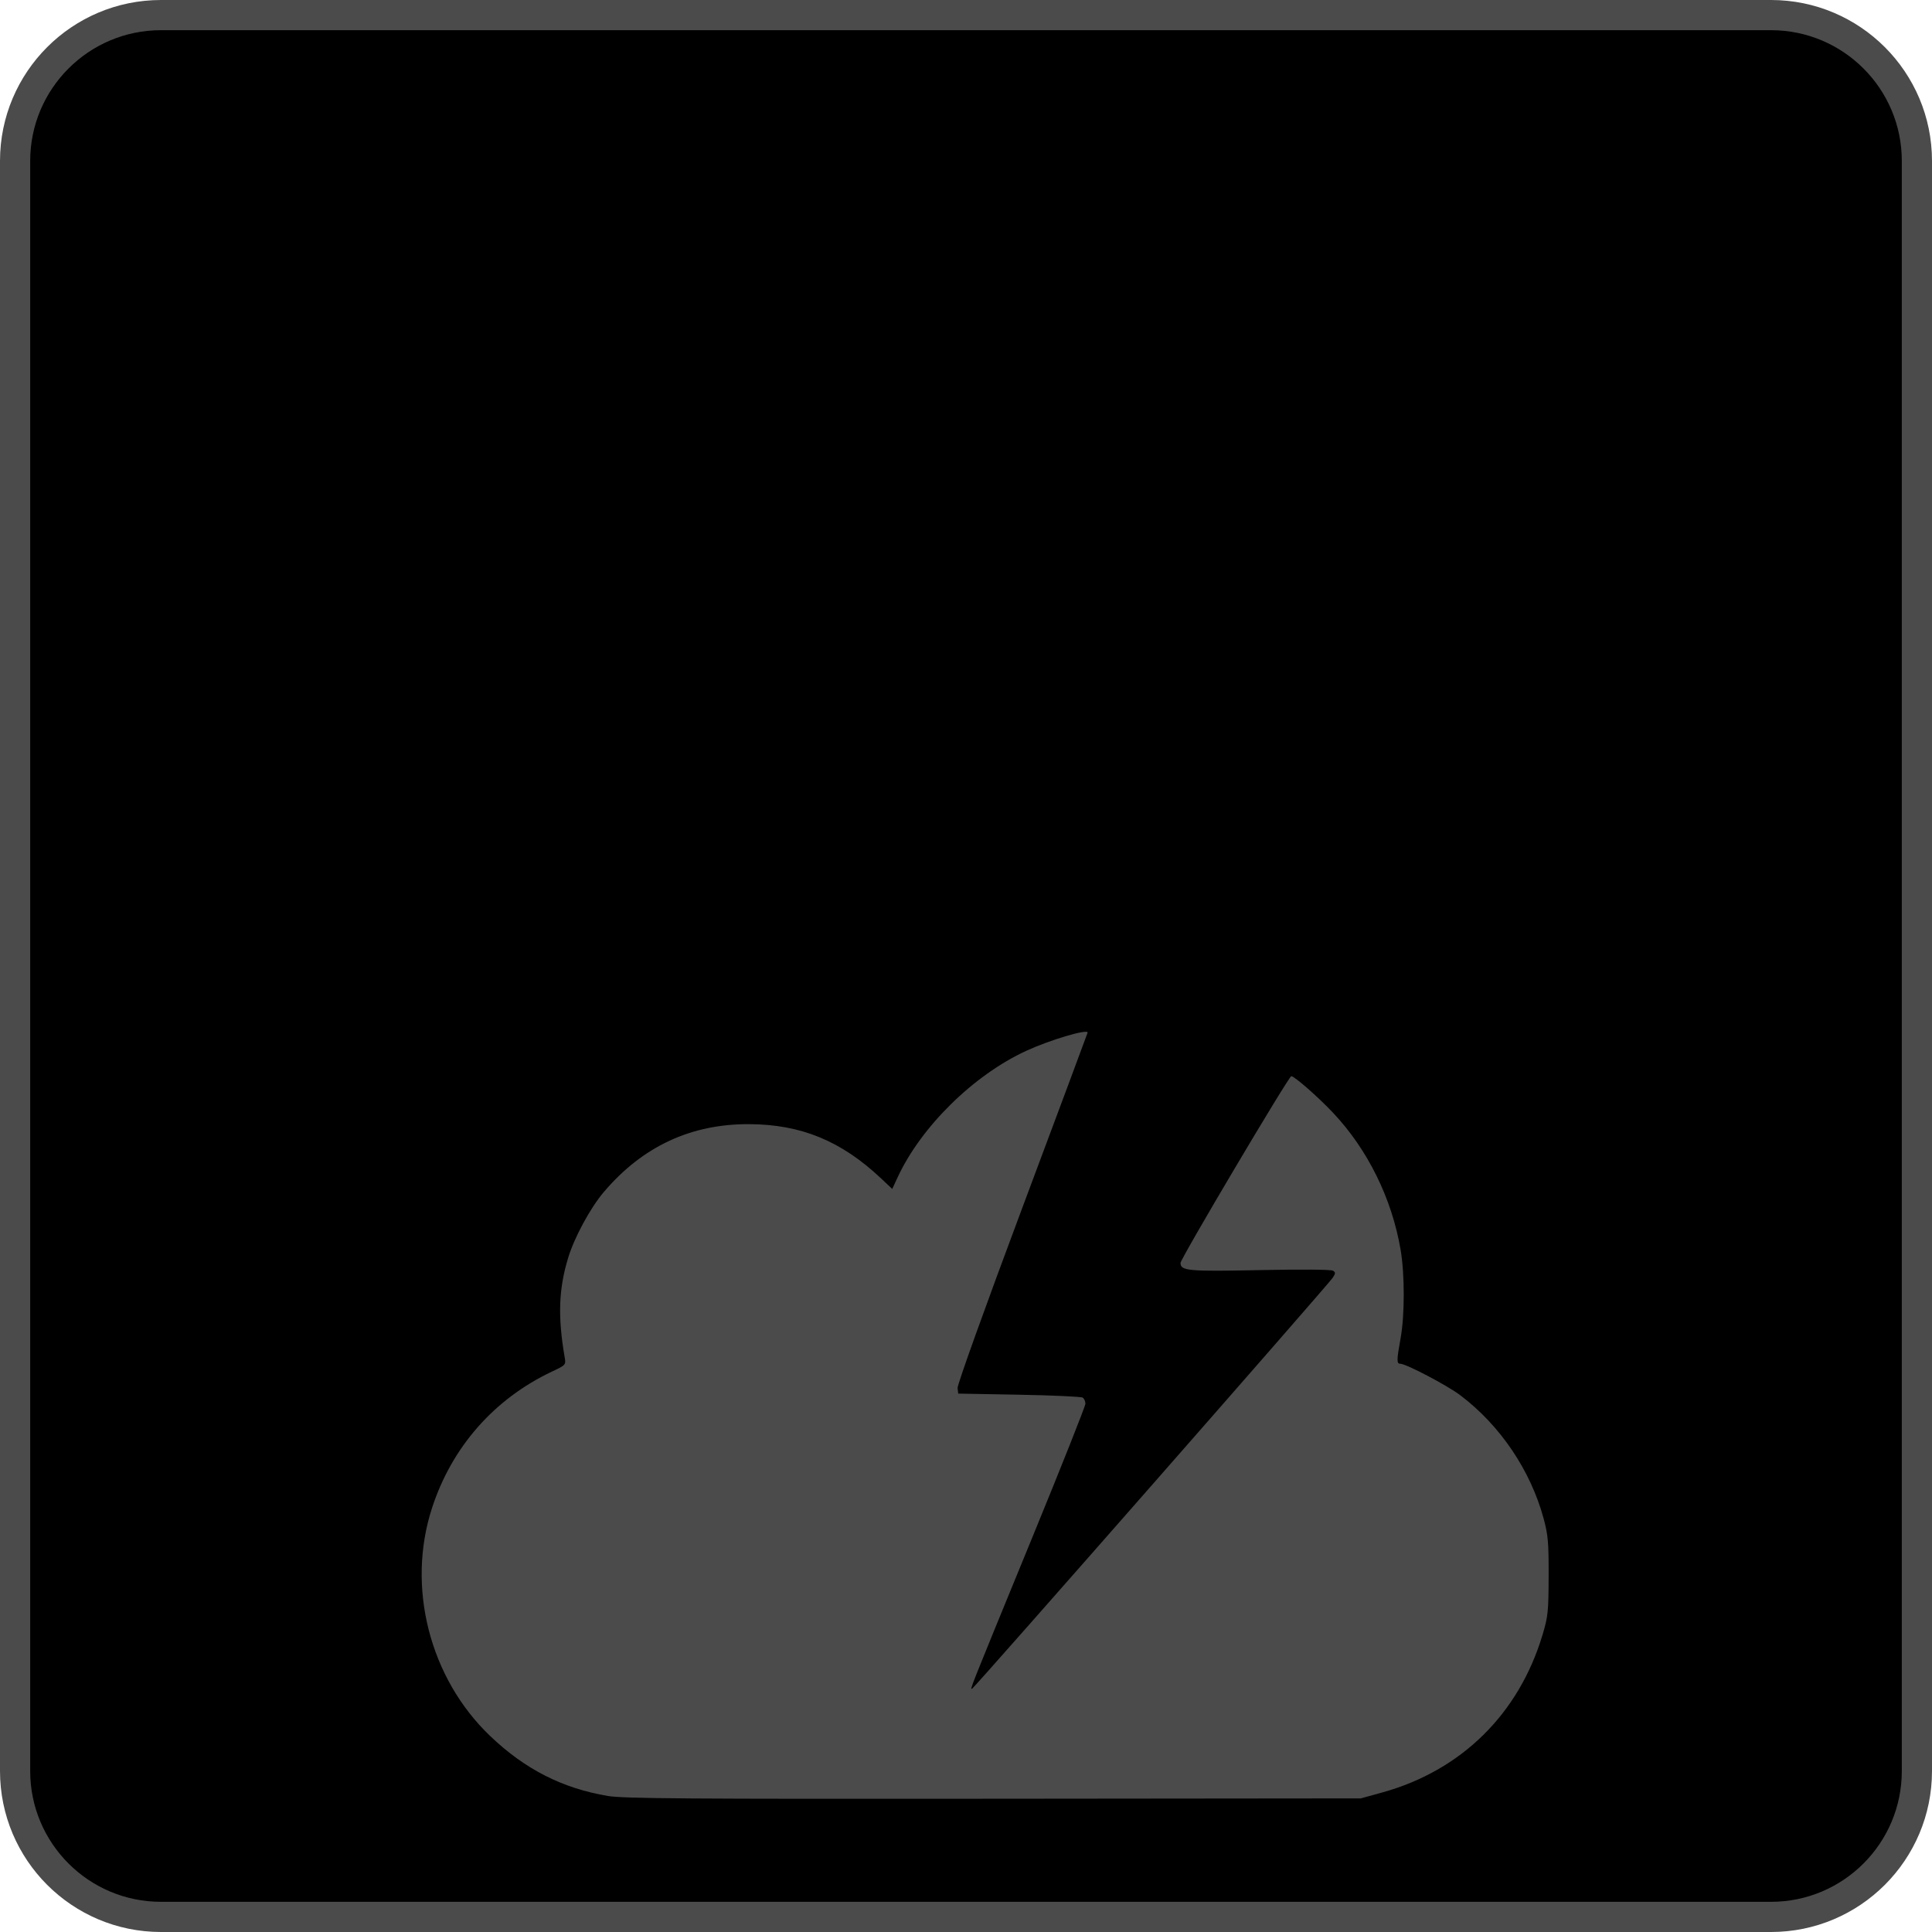
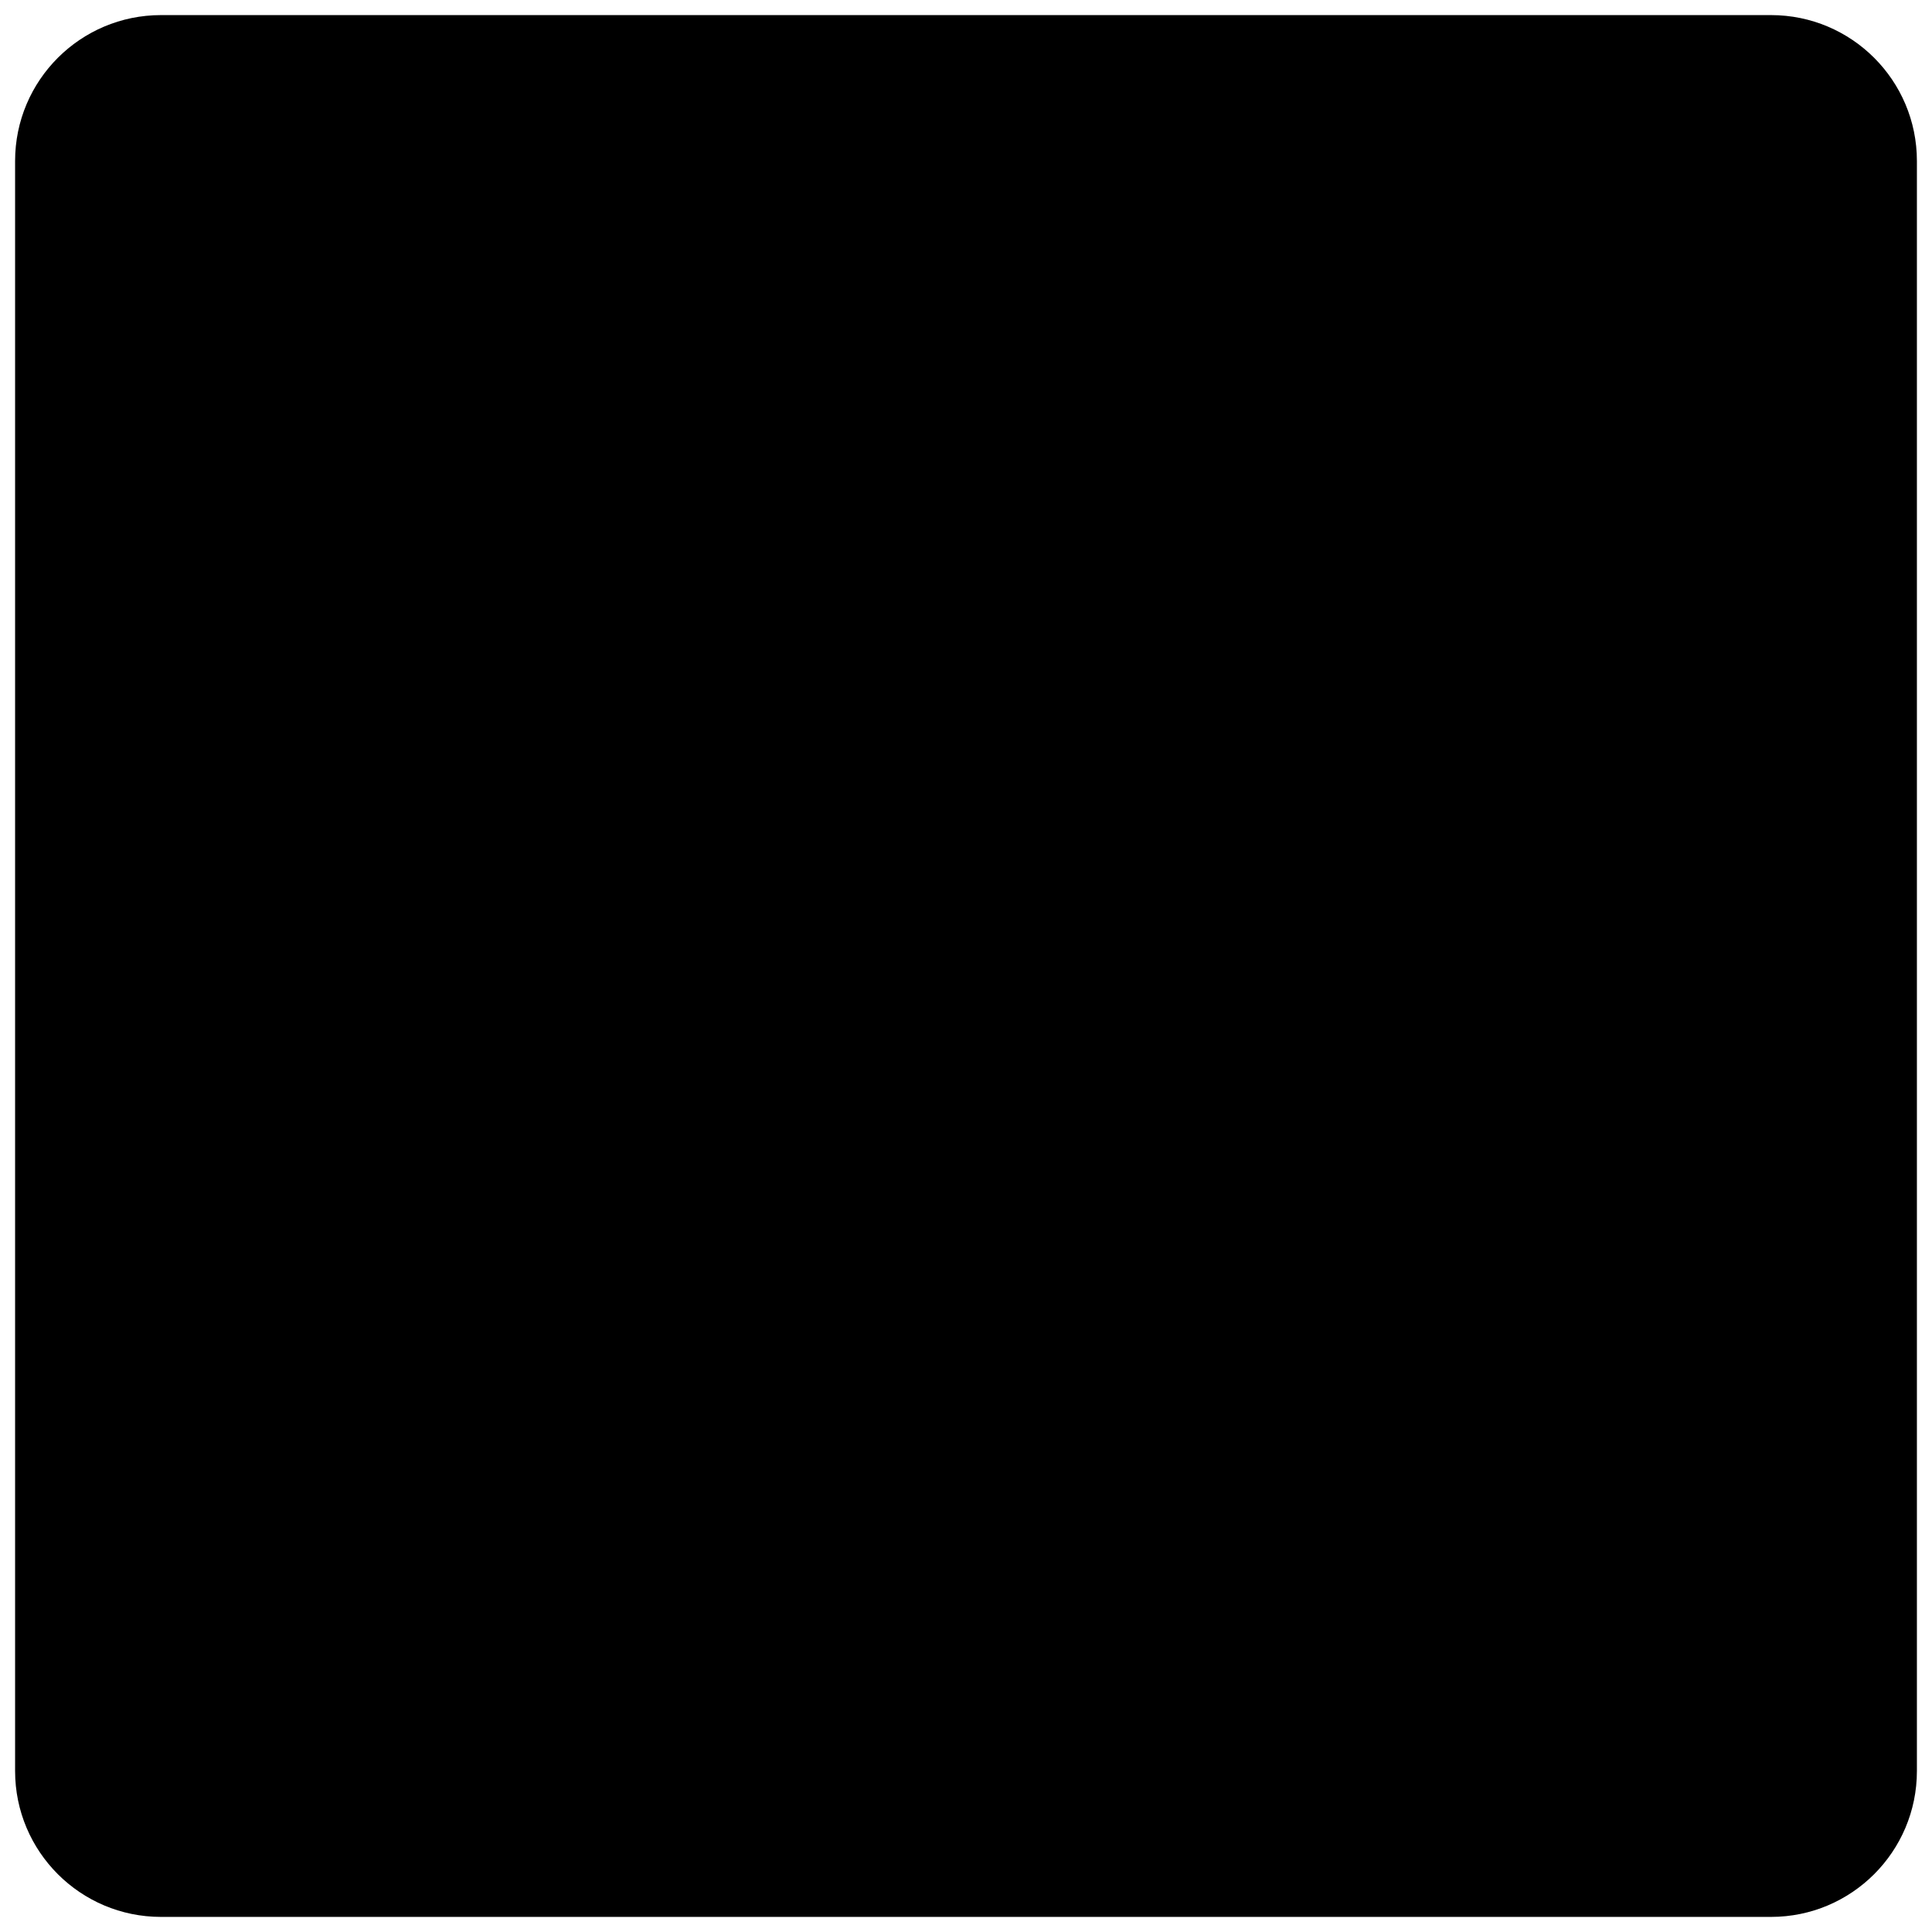
<svg xmlns="http://www.w3.org/2000/svg" viewBox="0 0 96 96">
  <g>
-     <rect x="0.75" y="0.75" width="94.5" height="94.5" rx="7.25" fill="black" />
-     <rect x="0.75" y="0.75" width="94.5" height="94.5" rx="7.25" stroke="#4b4b4b" stroke-width="1.5" />
-     <path d="m -134.737,547.803 c -2.838,-0.48 -5.155,-1.659 -7.317,-3.725 -3.767,-3.599 -5.211,-9.262 -3.611,-14.169 1.235,-3.79 3.86,-6.773 7.454,-8.471 0.861,-0.407 0.866,-0.412 0.783,-0.893 -0.433,-2.518 -0.372,-4.237 0.217,-6.169 0.391,-1.283 1.38,-3.105 2.218,-4.091 2.405,-2.828 5.407,-4.228 9.026,-4.212 3.221,0.015 5.717,1.041 8.187,3.366 l 0.699,0.658 0.332,-0.717 c 1.455,-3.145 4.724,-6.36 7.993,-7.862 1.484,-0.682 3.811,-1.373 3.811,-1.133 0,0.022 -1.827,4.922 -4.059,10.888 -2.325,6.213 -4.042,10.995 -4.019,11.192 l 0.04,0.344 3.778,0.069 c 2.078,0.038 3.856,0.119 3.95,0.18 0.095,0.061 0.172,0.231 0.172,0.378 0,0.147 -1.49,3.899 -3.312,8.339 -4.012,9.779 -3.867,9.413 -3.719,9.356 0.144,-0.056 22.076,-25.049 22.387,-25.511 0.185,-0.275 0.188,-0.339 0.021,-0.446 -0.114,-0.073 -1.995,-0.088 -4.527,-0.036 -4.463,0.092 -4.943,0.049 -4.943,-0.444 0,-0.26 6.725,-11.601 6.879,-11.601 0.198,0 1.673,1.294 2.606,2.285 2.146,2.281 3.637,5.305 4.183,8.484 0.262,1.524 0.262,4.068 0.001,5.512 -0.248,1.371 -0.25,1.58 -0.02,1.58 0.358,0 2.919,1.345 3.732,1.96 2.477,1.874 4.361,4.663 5.173,7.657 0.275,1.016 0.316,1.48 0.31,3.572 -0.006,2.203 -0.037,2.508 -0.376,3.641 -1.476,4.929 -5.048,8.442 -9.968,9.802 l -1.322,0.365 -22.808,0.022 c -19.052,0.018 -22.996,-0.01 -23.952,-0.171 z" fill="#4b4b4b" transform="translate(138 -349) scale(0.8)" />
+     <rect class="svg-shape-fill" x="0.75" y="0.75" width="94.5" height="94.5" rx="7.25" />
+     <rect class="svg-shape-stroke" x="0.75" y="0.75" width="94.5" height="94.5" rx="7.25" stroke-width="1.5" fill="none" />
+     <path class="svg-accent-fill" d="m -134.737,547.803 c -2.838,-0.48 -5.155,-1.659 -7.317,-3.725 -3.767,-3.599 -5.211,-9.262 -3.611,-14.169 1.235,-3.79 3.86,-6.773 7.454,-8.471 0.861,-0.407 0.866,-0.412 0.783,-0.893 -0.433,-2.518 -0.372,-4.237 0.217,-6.169 0.391,-1.283 1.38,-3.105 2.218,-4.091 2.405,-2.828 5.407,-4.228 9.026,-4.212 3.221,0.015 5.717,1.041 8.187,3.366 l 0.699,0.658 0.332,-0.717 c 1.455,-3.145 4.724,-6.36 7.993,-7.862 1.484,-0.682 3.811,-1.373 3.811,-1.133 0,0.022 -1.827,4.922 -4.059,10.888 -2.325,6.213 -4.042,10.995 -4.019,11.192 l 0.04,0.344 3.778,0.069 c 2.078,0.038 3.856,0.119 3.95,0.18 0.095,0.061 0.172,0.231 0.172,0.378 0,0.147 -1.49,3.899 -3.312,8.339 -4.012,9.779 -3.867,9.413 -3.719,9.356 0.144,-0.056 22.076,-25.049 22.387,-25.511 0.185,-0.275 0.188,-0.339 0.021,-0.446 -0.114,-0.073 -1.995,-0.088 -4.527,-0.036 -4.463,0.092 -4.943,0.049 -4.943,-0.444 0,-0.26 6.725,-11.601 6.879,-11.601 0.198,0 1.673,1.294 2.606,2.285 2.146,2.281 3.637,5.305 4.183,8.484 0.262,1.524 0.262,4.068 0.001,5.512 -0.248,1.371 -0.25,1.58 -0.02,1.58 0.358,0 2.919,1.345 3.732,1.96 2.477,1.874 4.361,4.663 5.173,7.657 0.275,1.016 0.316,1.48 0.31,3.572 -0.006,2.203 -0.037,2.508 -0.376,3.641 -1.476,4.929 -5.048,8.442 -9.968,9.802 l -1.322,0.365 -22.808,0.022 c -19.052,0.018 -22.996,-0.01 -23.952,-0.171 z" transform="translate(138 -349) scale(0.8)" />
    <text x="50%" y="18" text-anchor="middle" dominant-baseline="middle" class="bold-svg-text">CDN</text>
  </g>
</svg>
